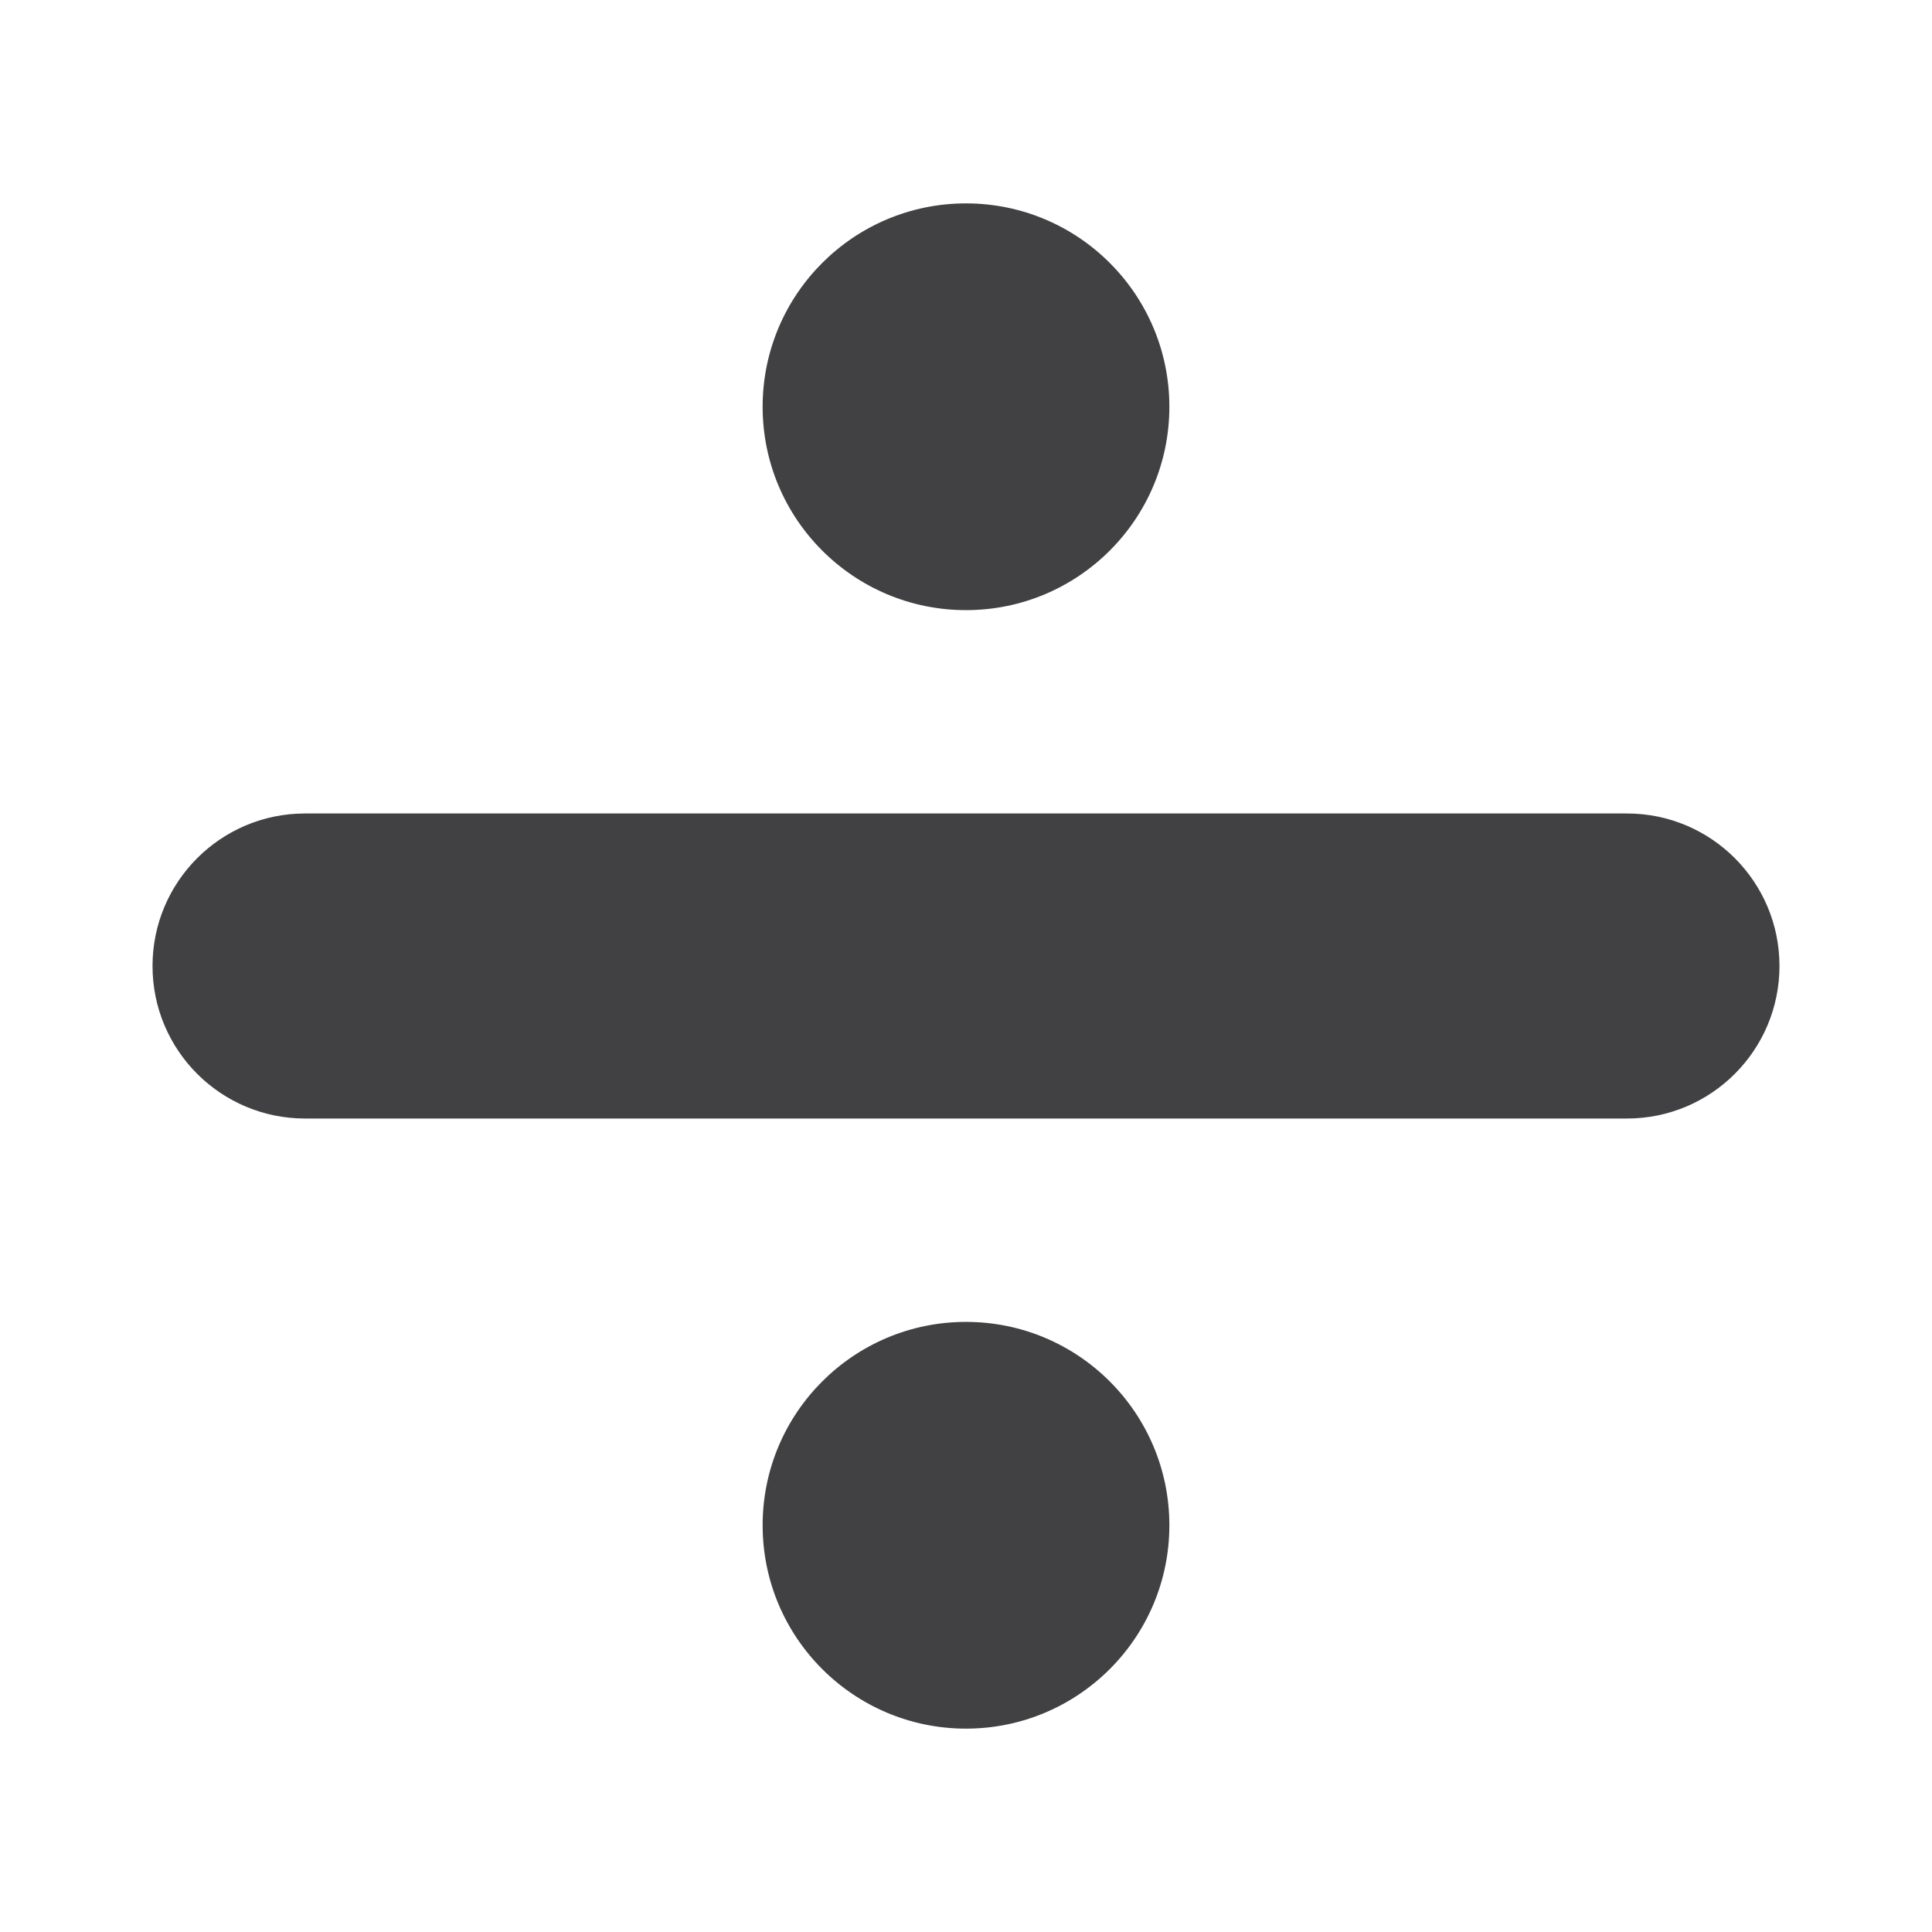
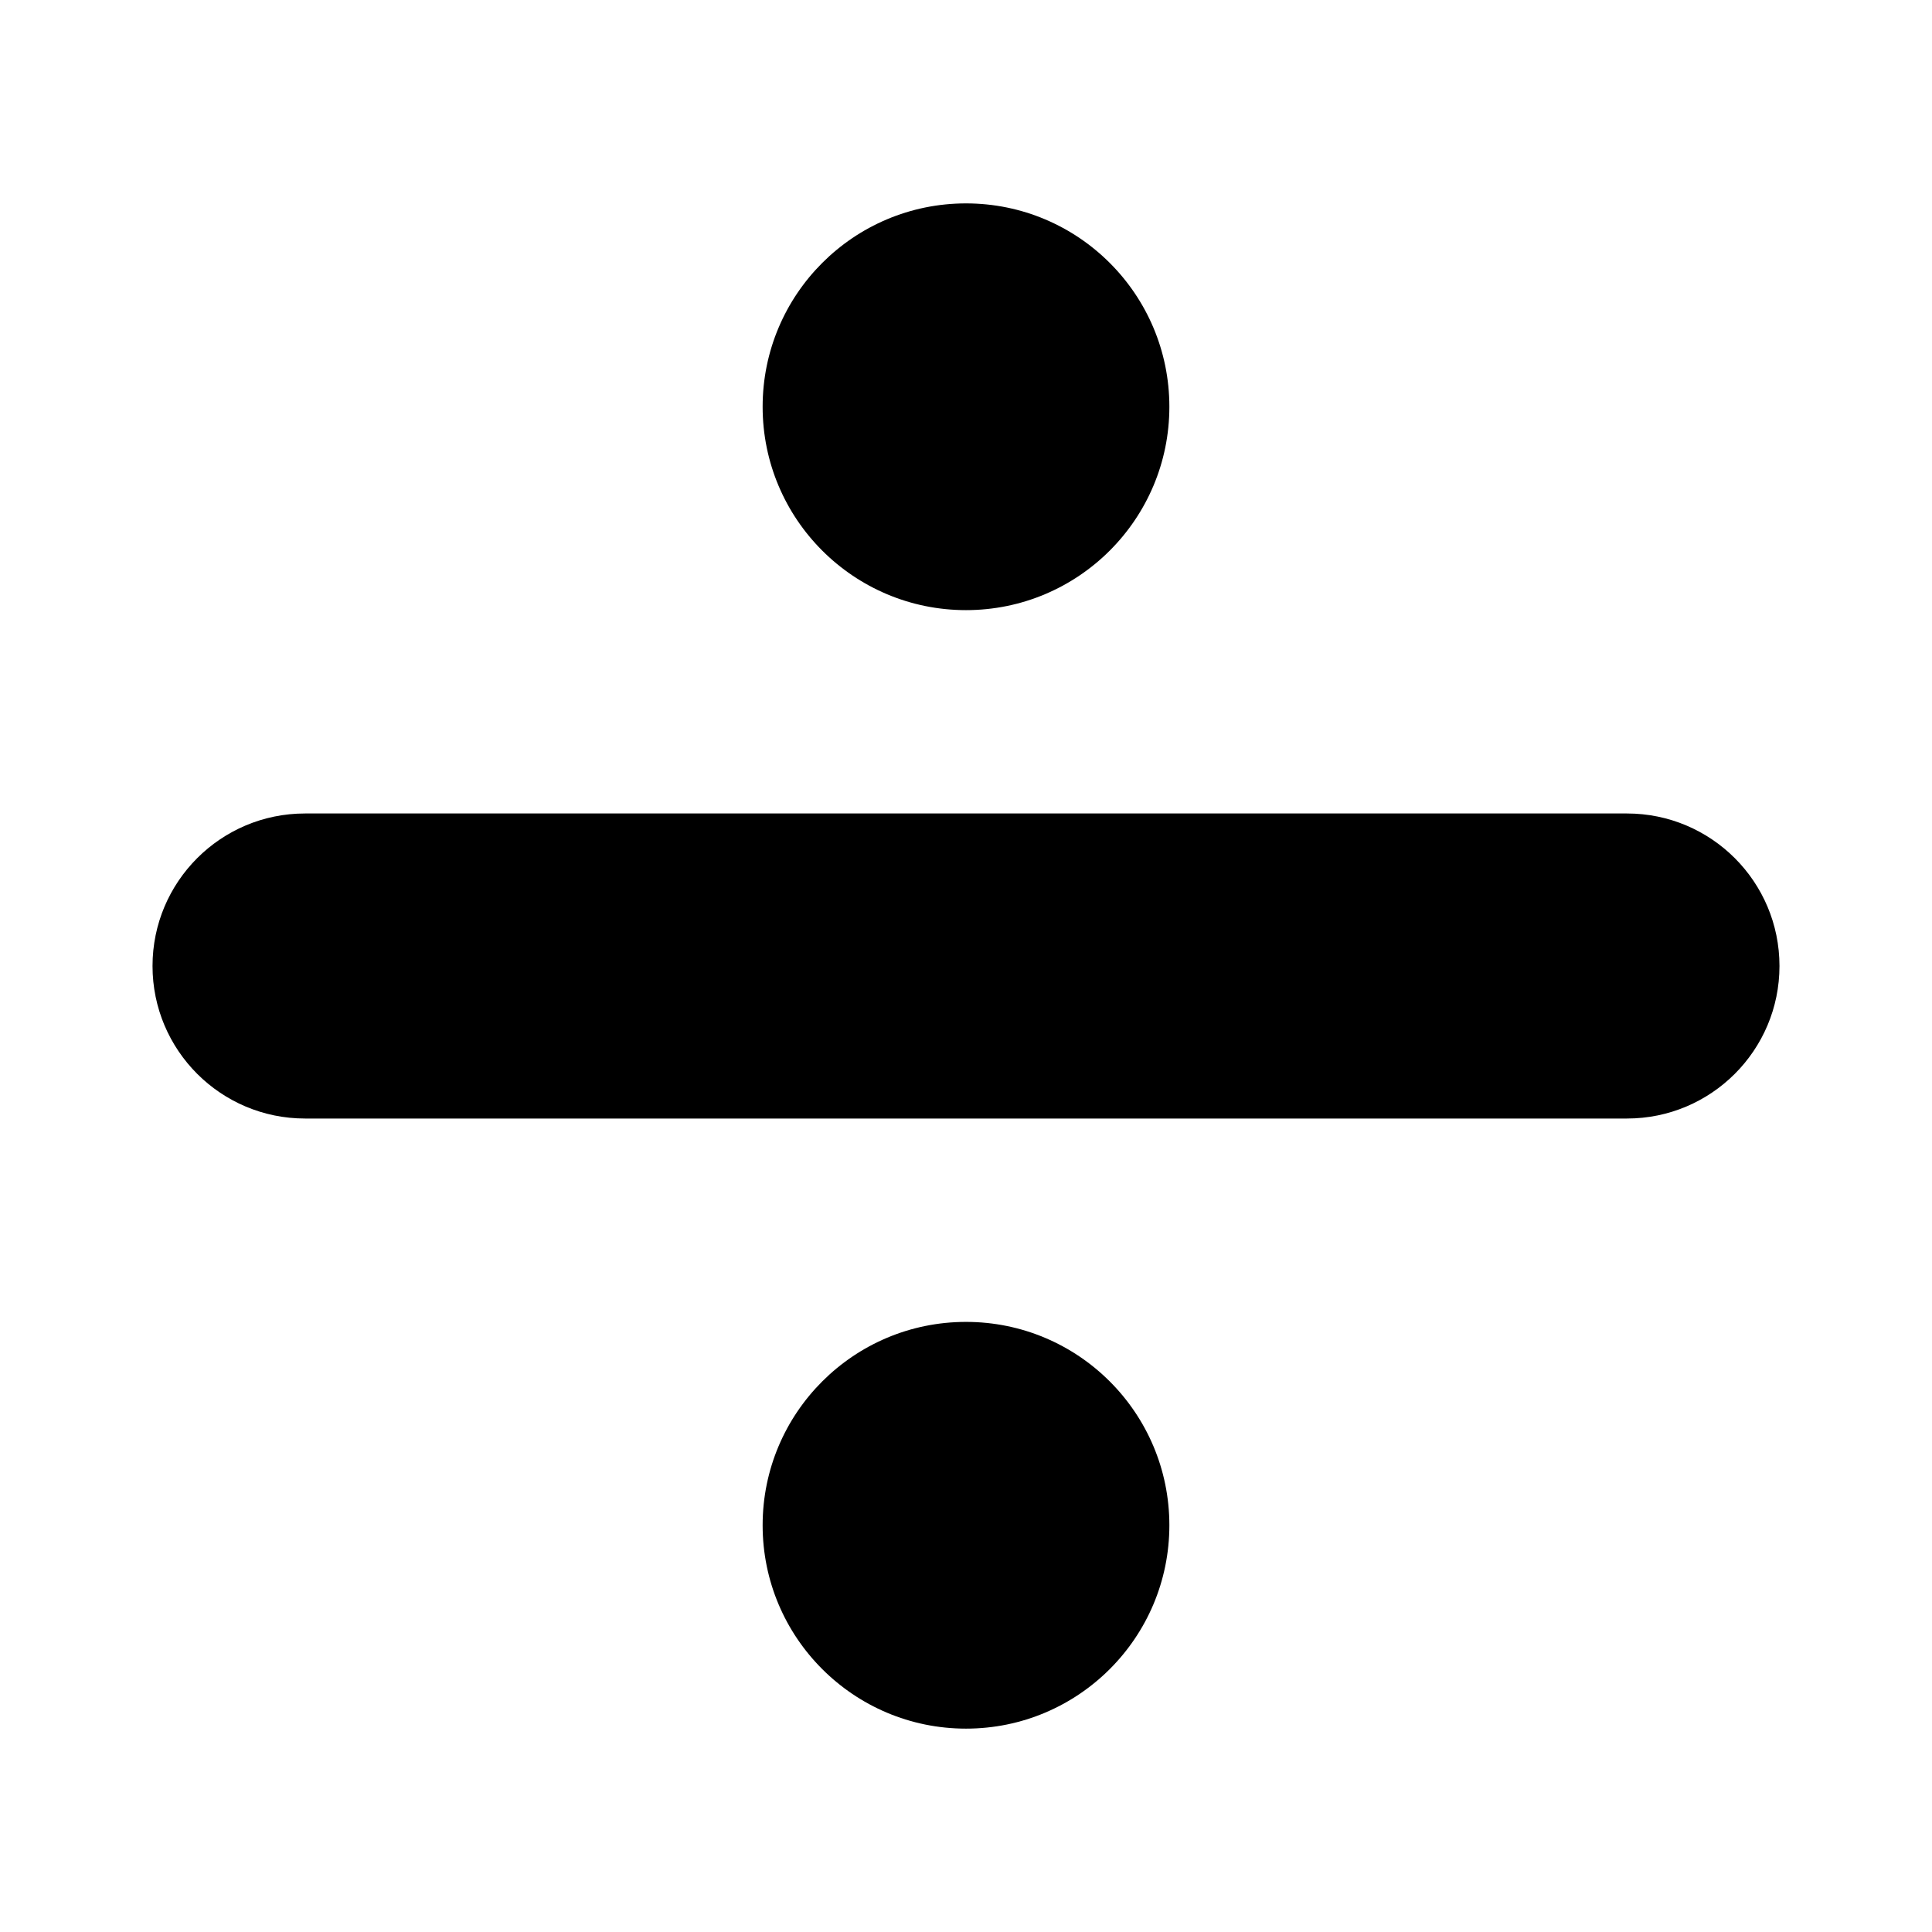
<svg xmlns="http://www.w3.org/2000/svg" version="1.1" viewBox="0 0 47.5 47.5" style="enable-background:new 0 0 47.5 47.5;" id="svg2" xml:space="preserve">
  <defs id="defs6">
    <clipPath id="clipPath18">
      <path d="M 0,38 38,38 38,0 0,0 0,38 z" id="path20" />
    </clipPath>
  </defs>
  <g transform="matrix(1.25,0,0,-1.25,0,47.5)" id="g12">
    <g id="g14">
      <g clip-path="url(#clipPath18)" id="g16">
        <g transform="translate(35,19)" id="g22">
-           <path d="m 0,0 c 0,-1.657 -1.343,-3 -3,-3 l -26,0 c -1.657,0 -3,1.343 -3,3 0,1.657 1.343,3 3,3 L -3,3 C -1.343,3 0,1.657 0,0" id="path24" style="fill:#414042;fill-opacity:1;fill-rule:nonzero;stroke:none" />
+           <path d="m 0,0 c 0,-1.657 -1.343,-3 -3,-3 l -26,0 c -1.657,0 -3,1.343 -3,3 0,1.657 1.343,3 3,3 L -3,3 C -1.343,3 0,1.657 0,0" id="path24" style="fill:#000000;fill-opacity:1;fill-rule:nonzero;stroke:none" />
        </g>
        <g transform="translate(15,29.9995)" id="g26">
-           <path d="M 0,0 C 0,2.209 1.791,4 4,4 6.209,4 8,2.209 8,0 8,-2.209 6.209,-4 4,-4 1.791,-4 0,-2.209 0,0" id="path28" style="fill:#414042;fill-opacity:1;fill-rule:nonzero;stroke:none" />
+           <path d="M 0,0 C 0,2.209 1.791,4 4,4 6.209,4 8,2.209 8,0 8,-2.209 6.209,-4 4,-4 1.791,-4 0,-2.209 0,0" id="path28" style="fill:#000000;fill-opacity:1;fill-rule:nonzero;stroke:none" />
        </g>
        <g transform="translate(15,8)" id="g30">
-           <path d="M 0,0 C 0,2.209 1.791,4 4,4 6.209,4 8,2.209 8,0 8,-2.209 6.209,-4 4,-4 1.791,-4 0,-2.209 0,0" id="path32" style="fill:#414042;fill-opacity:1;fill-rule:nonzero;stroke:none" />
+           <path d="M 0,0 C 0,2.209 1.791,4 4,4 6.209,4 8,2.209 8,0 8,-2.209 6.209,-4 4,-4 1.791,-4 0,-2.209 0,0" id="path32" style="fill:#000000;fill-opacity:1;fill-rule:nonzero;stroke:none" />
        </g>
      </g>
    </g>
  </g>
</svg>
